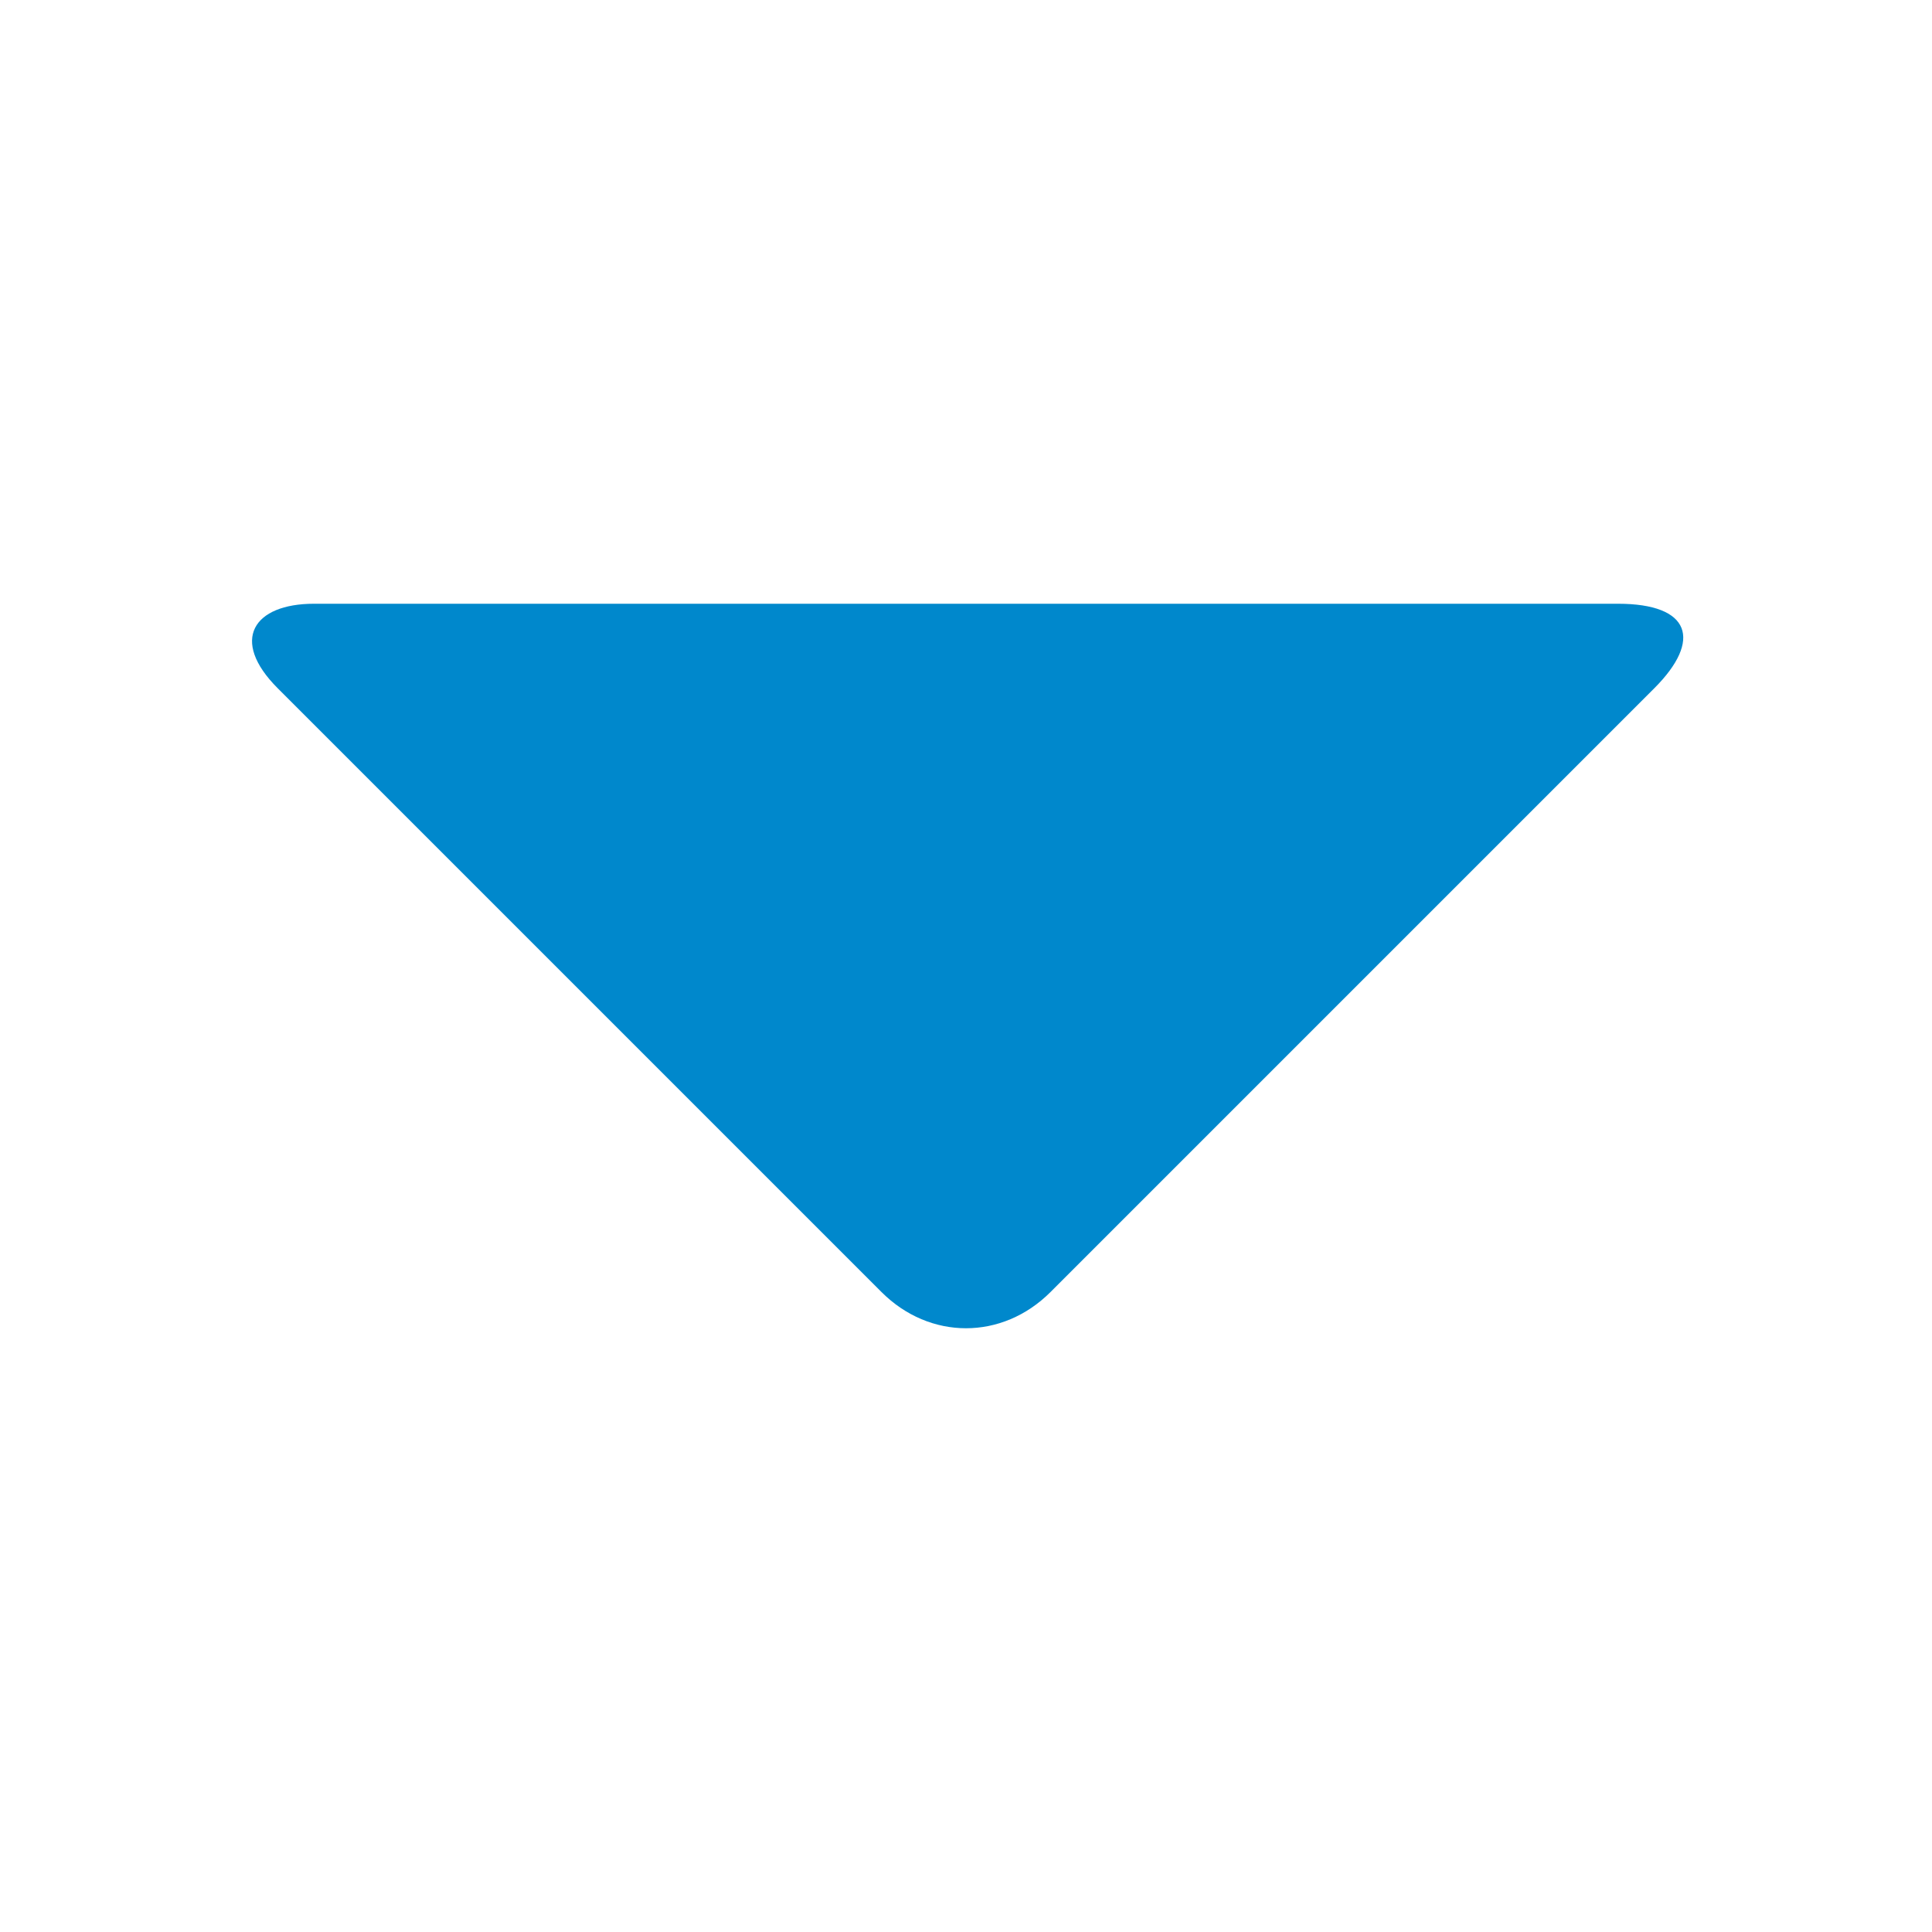
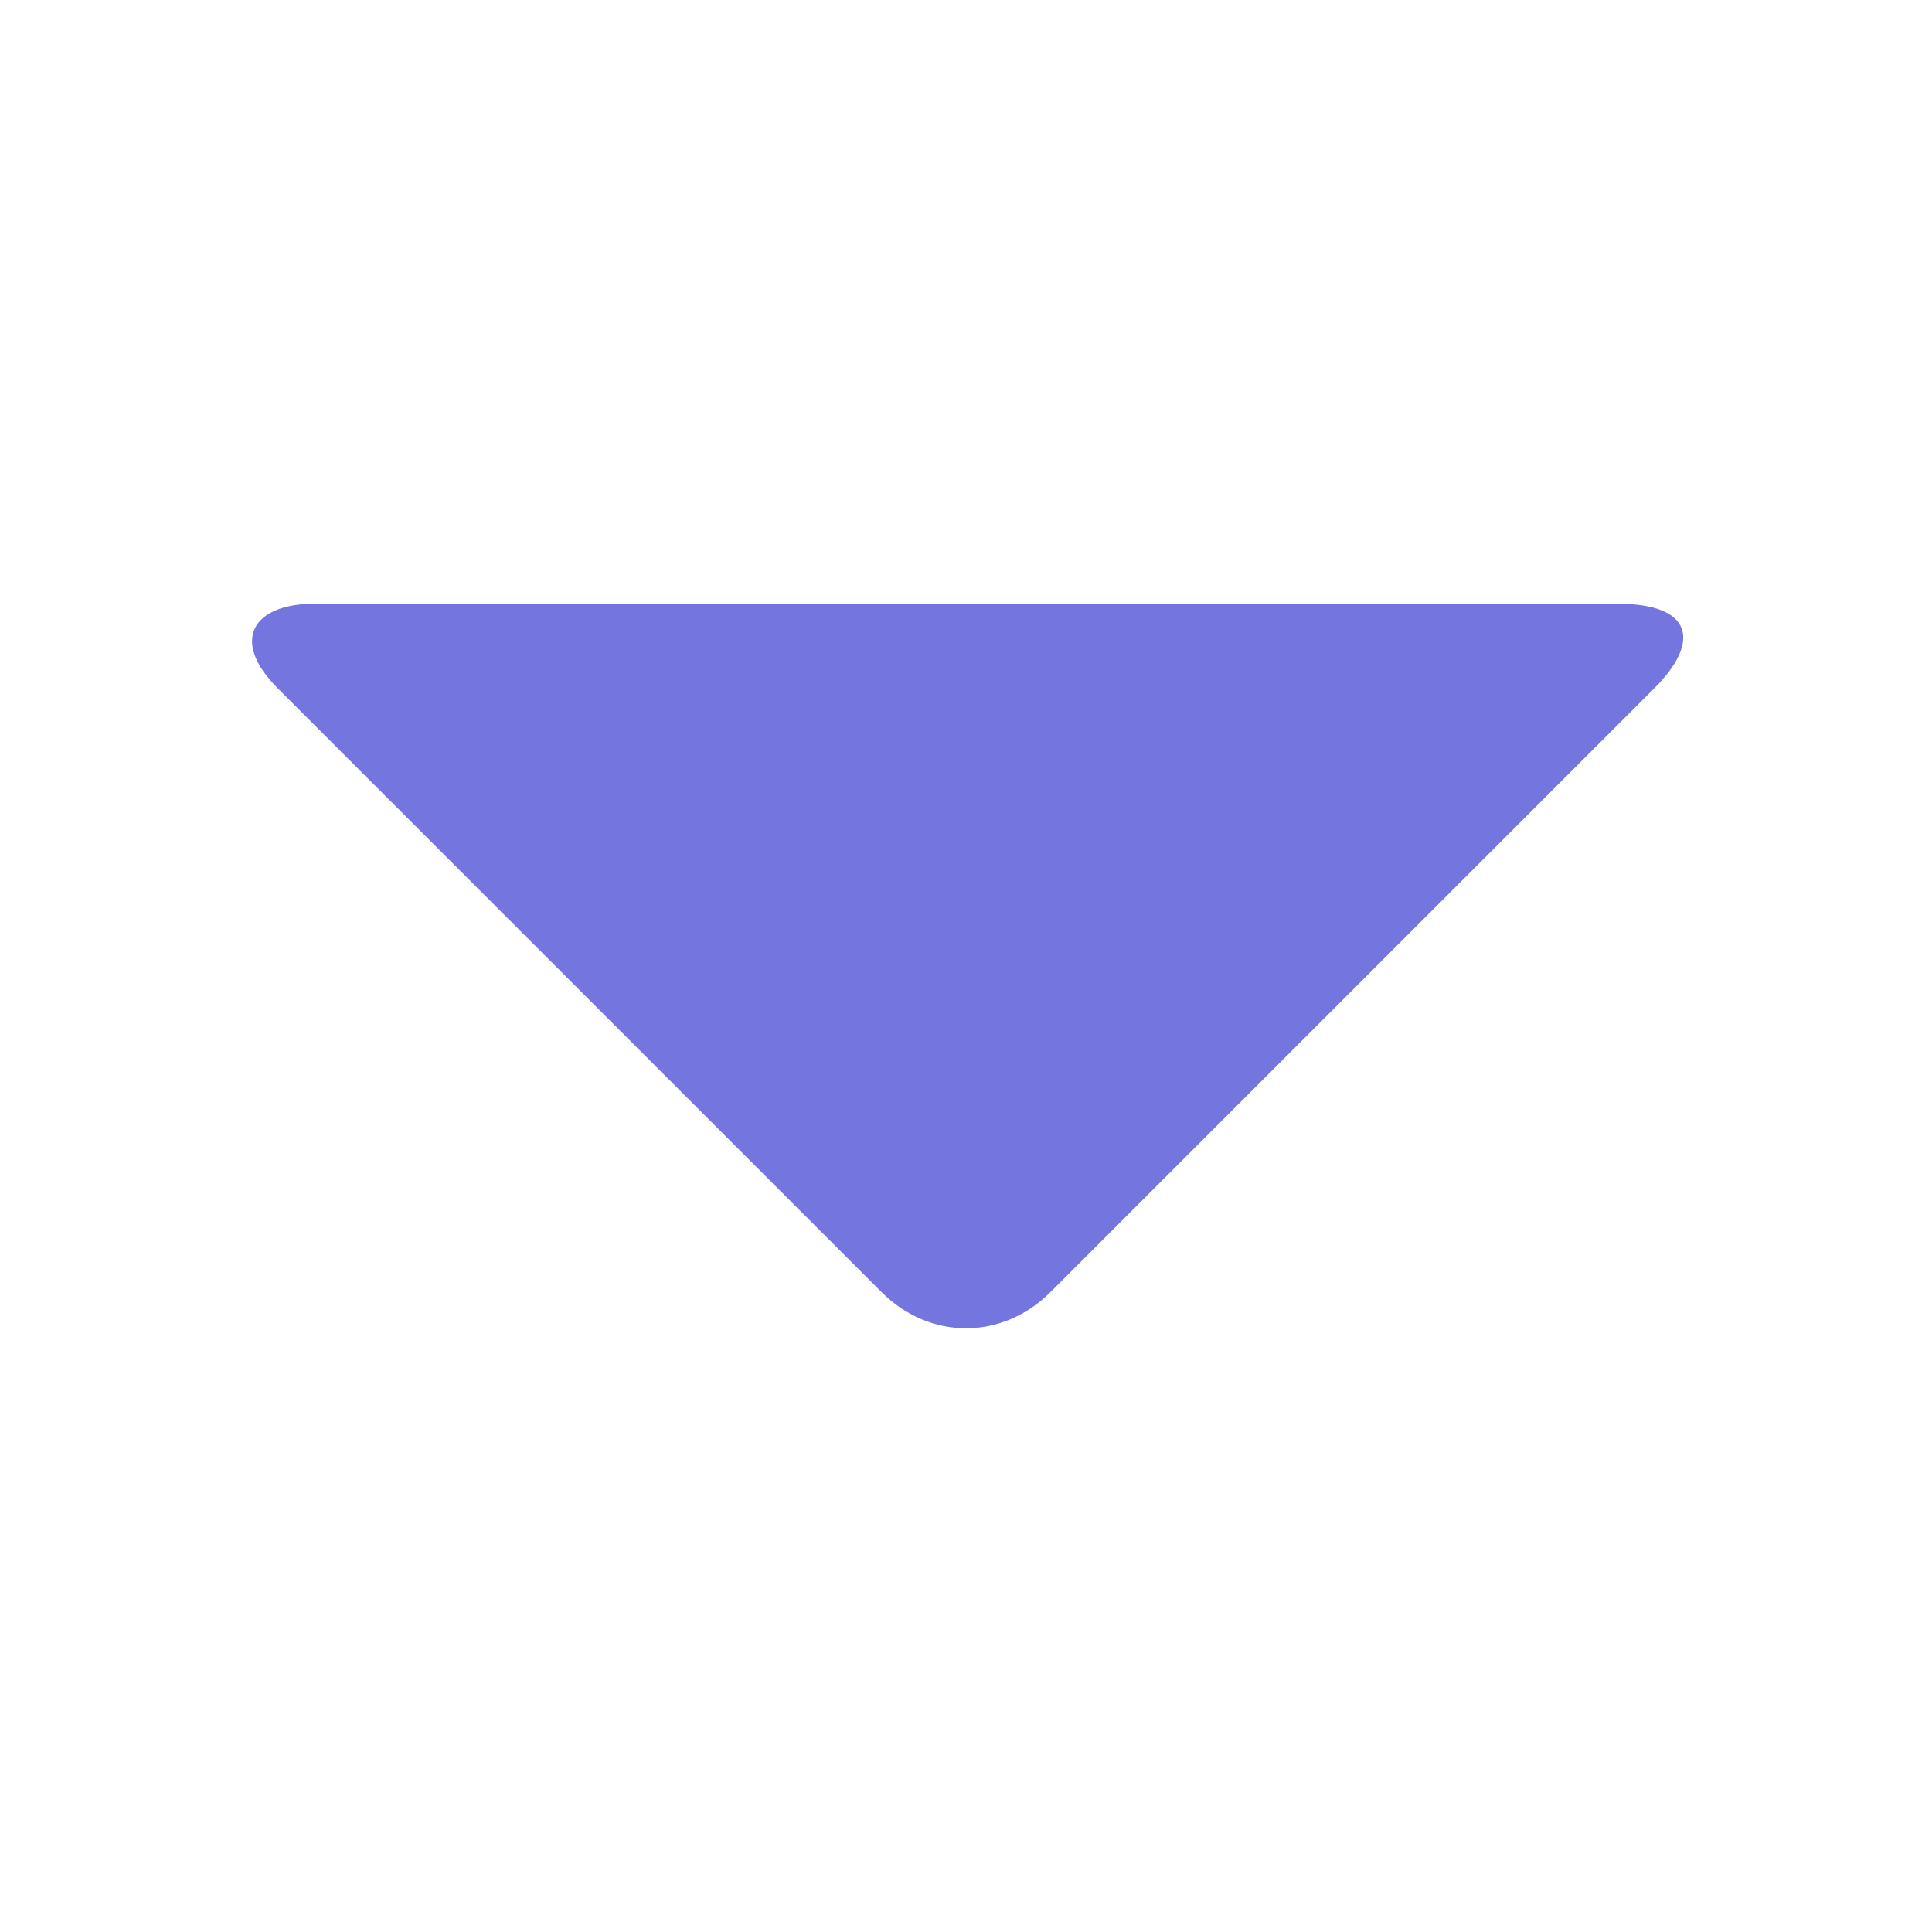
<svg xmlns="http://www.w3.org/2000/svg" version="1.1" x="0px" y="0px" width="16px" height="16px" viewBox="-2.1 -5 16 16" style="overflow:visible;enable-background:new -2.1 -5 16 16;" xml:space="preserve" preserveAspectRatio="xMinYMid meet">
  <defs>
</defs>
-   <path style="fill:#0088cc;" d="M0.5,0C0,0-0.2,0.3,0.2,0.7l5,5c0.4,0.4,1,0.4,1.4,0l5-5C12,0.3,11.9,0,11.3,0H0.5z" />
+   <path style="fill:#7575E0;" d="M0.5,0C0,0-0.2,0.3,0.2,0.7l5,5c0.4,0.4,1,0.4,1.4,0l5-5C12,0.3,11.9,0,11.3,0H0.5z" />
</svg>
